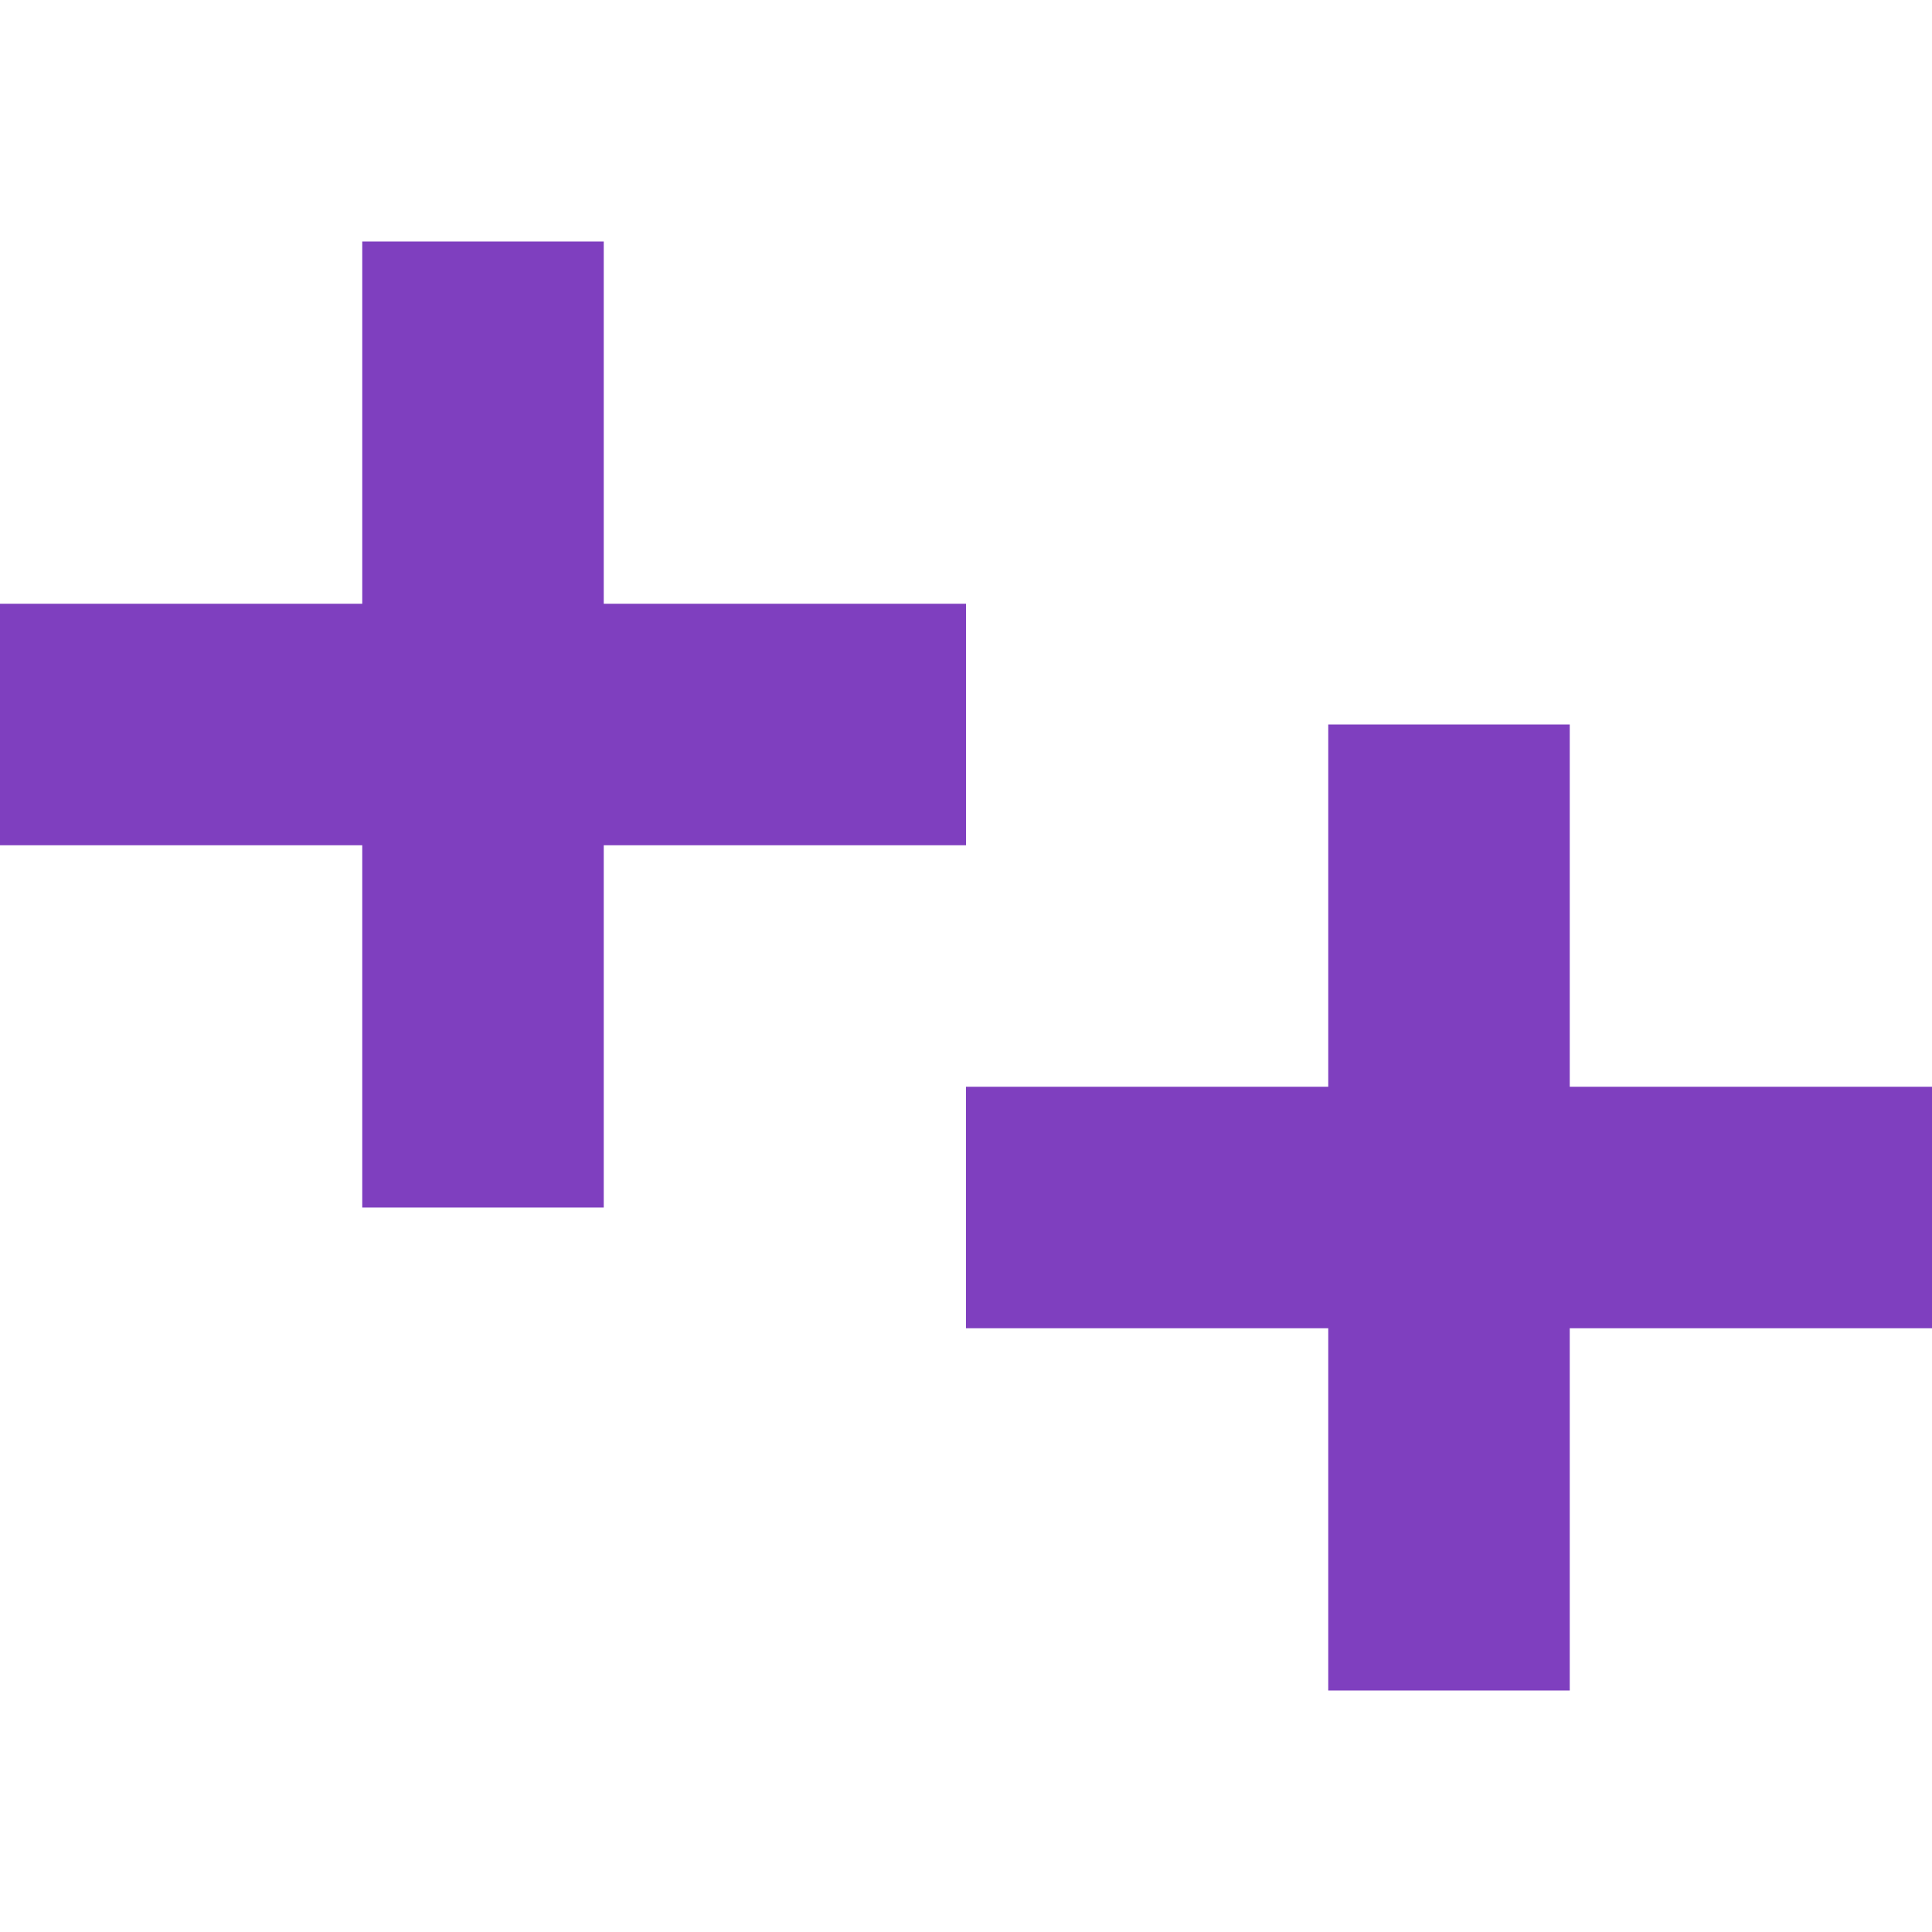
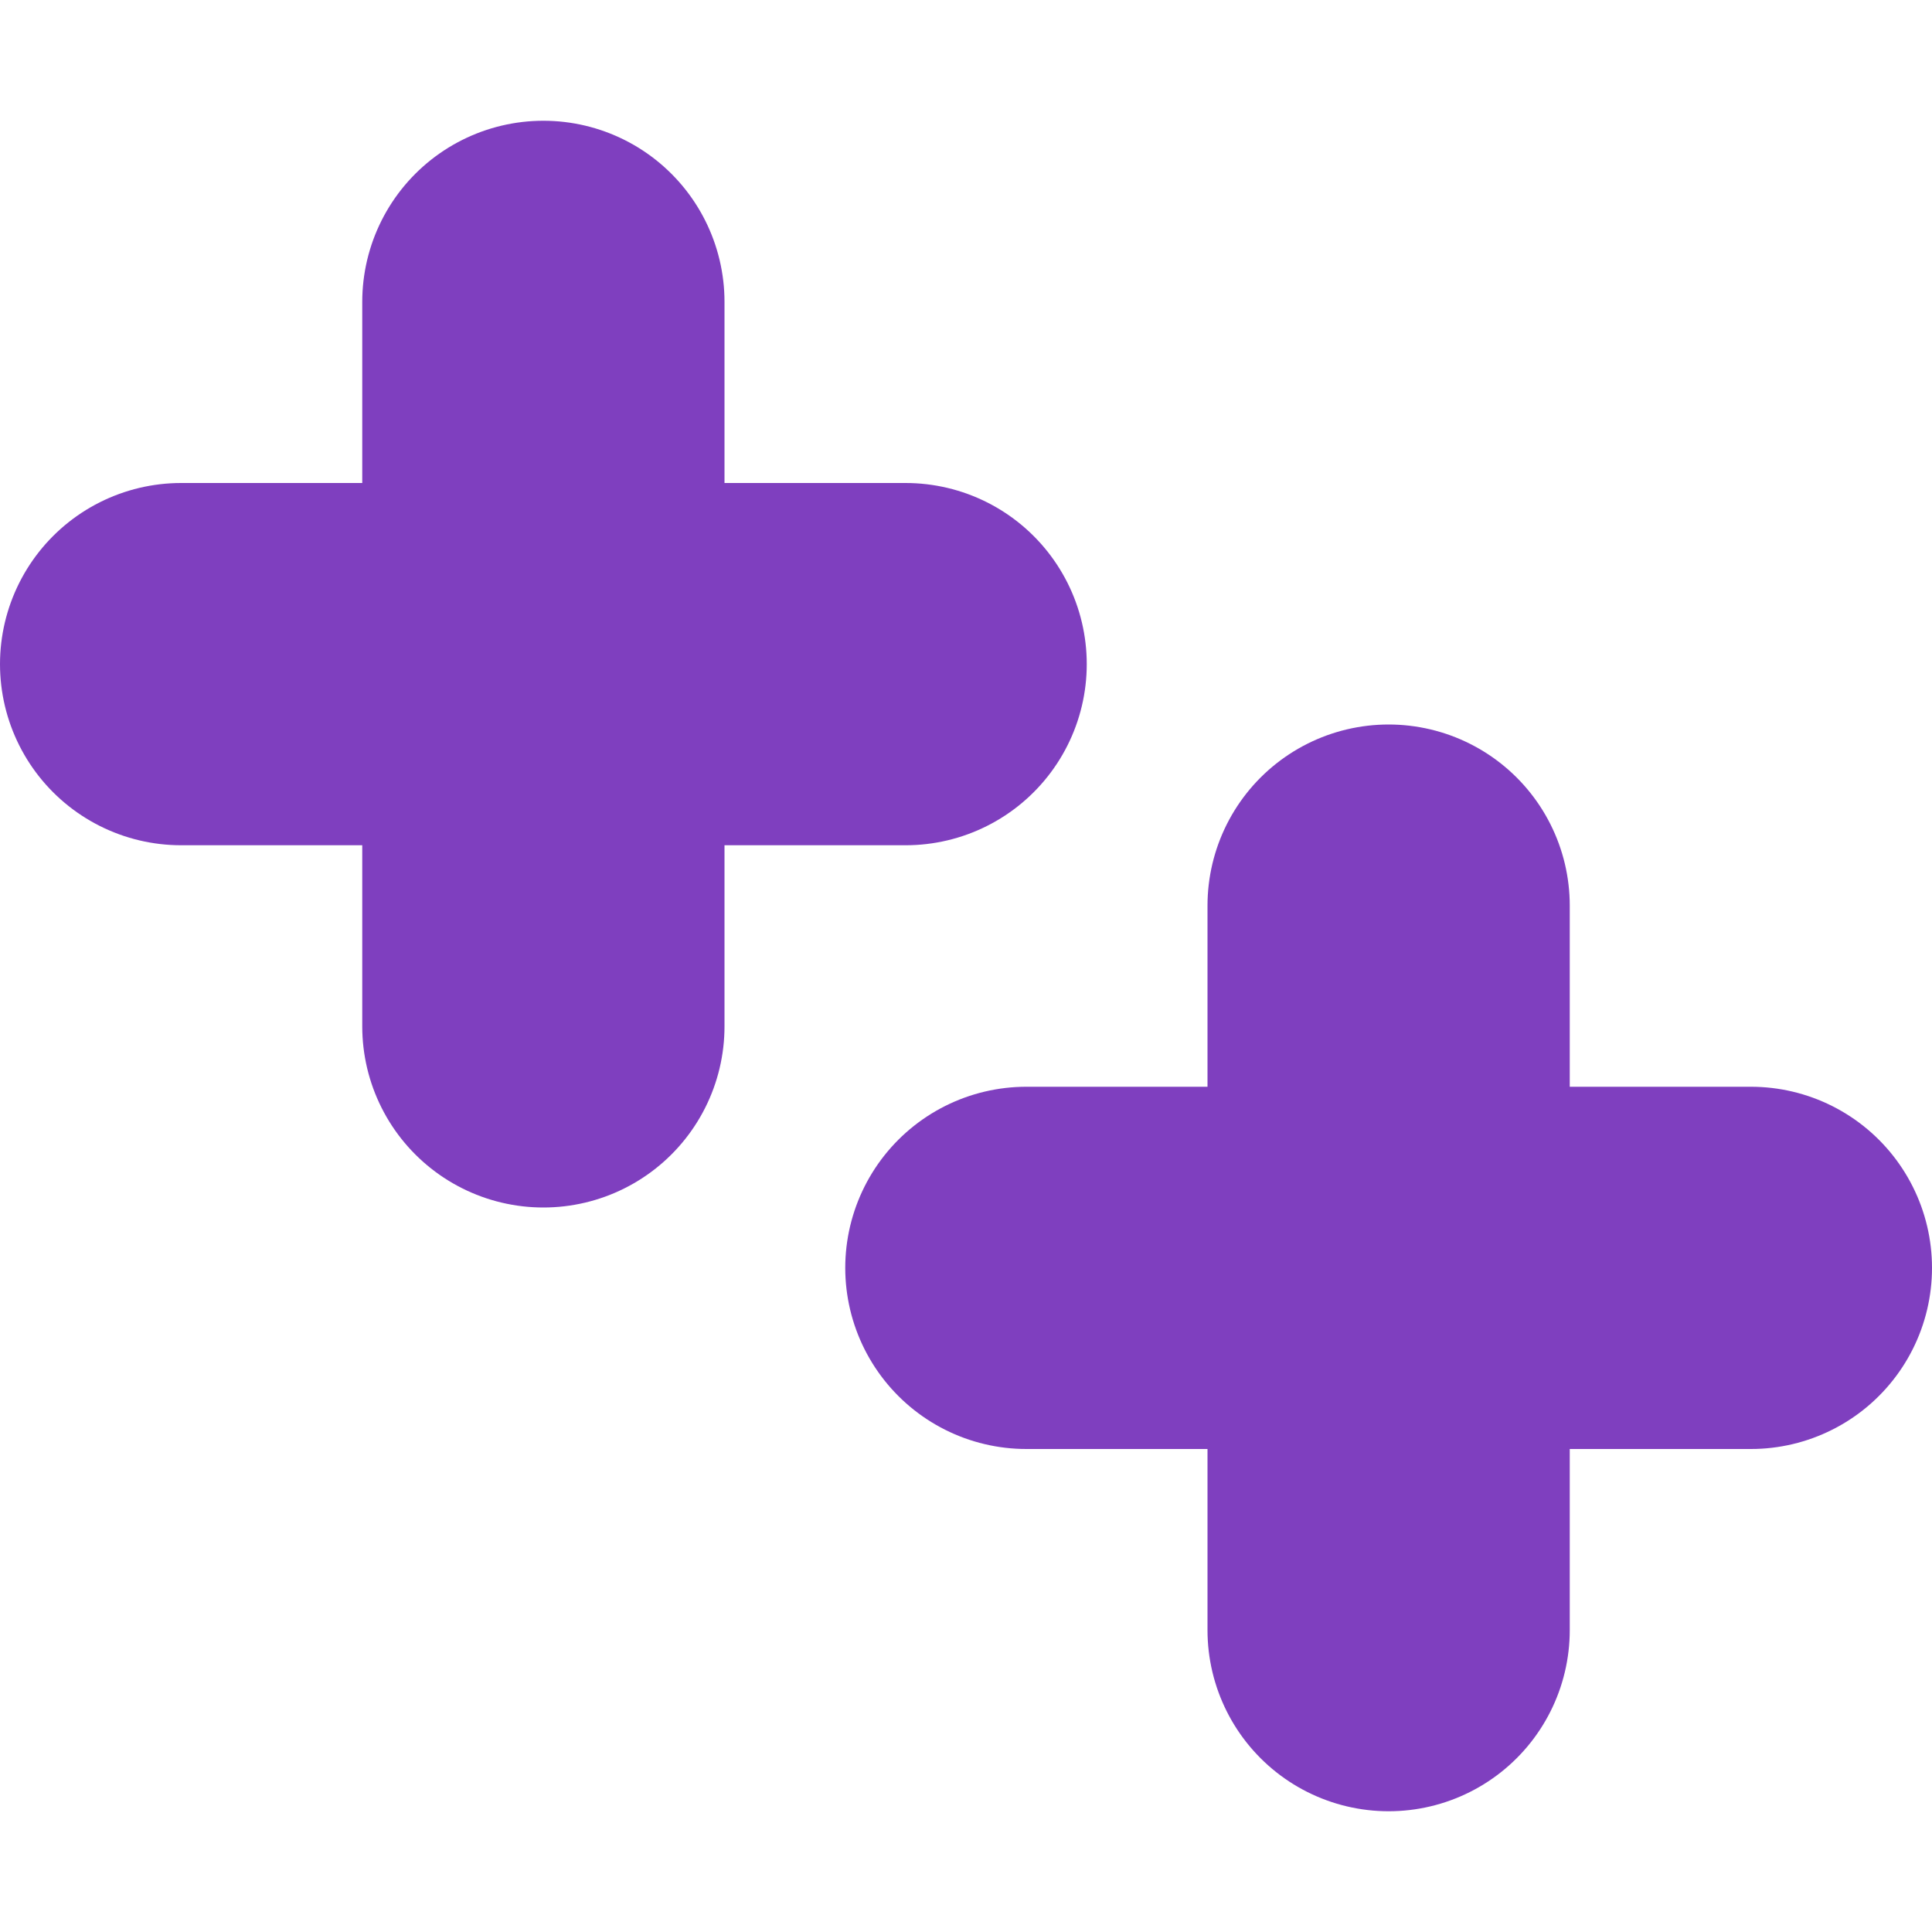
<svg xmlns="http://www.w3.org/2000/svg" width="320" height="320" version="1.1">
-   <g stroke="#7f3fbf" stroke-width="40">
-     <line x1="80" x2="80" y1="40" y2="200" />
-     <line x1="0" x2="160" y1="120" y2="120" />
-     <line x1="240" x2="240" y1="120" y2="280" />
-     <line x1="160" x2="320" y1="200" y2="200" />
+   <g stroke="#7f3fbf" stroke-linecap="round" stroke-width="60">
+     <line x1="90" x2="90" y1="50" y2="170" />
+     <line x1="30" x2="150" y1="110" y2="110" />
+     <line x1="230" x2="230" y1="150" y2="270" />
+     <line x1="170" x2="290" y1="210" y2="210" />
  </g>
</svg>
